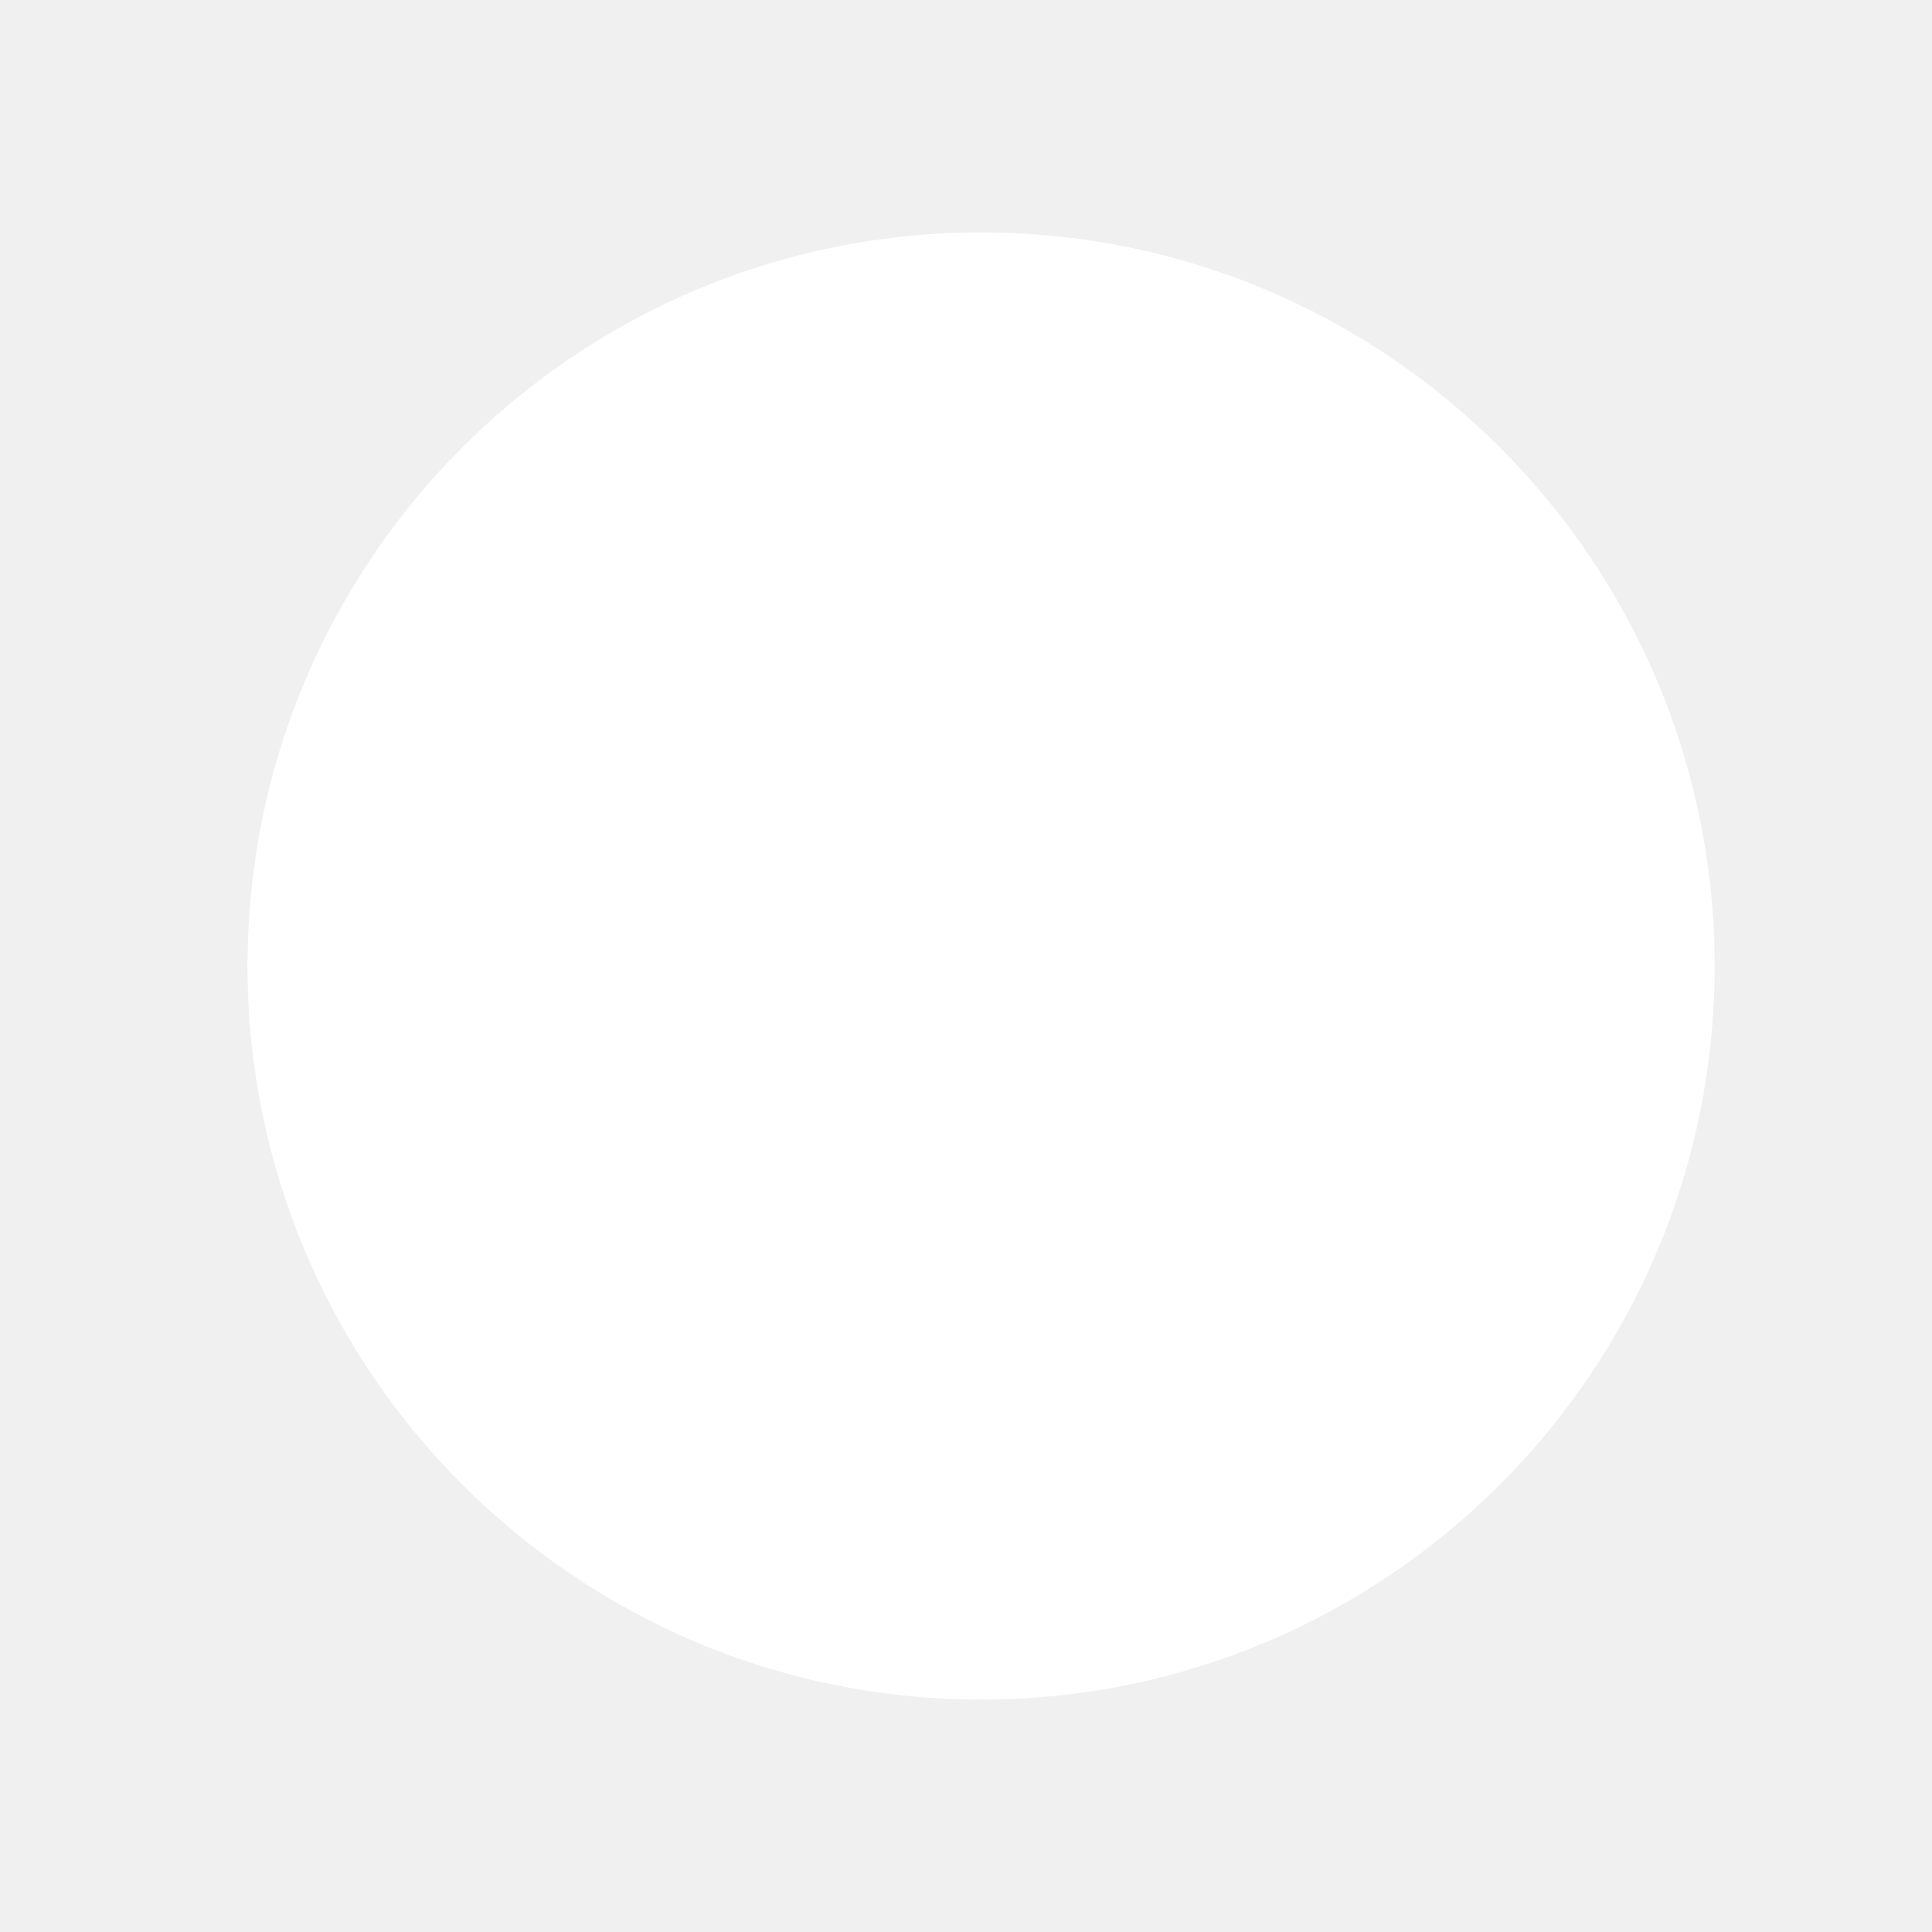
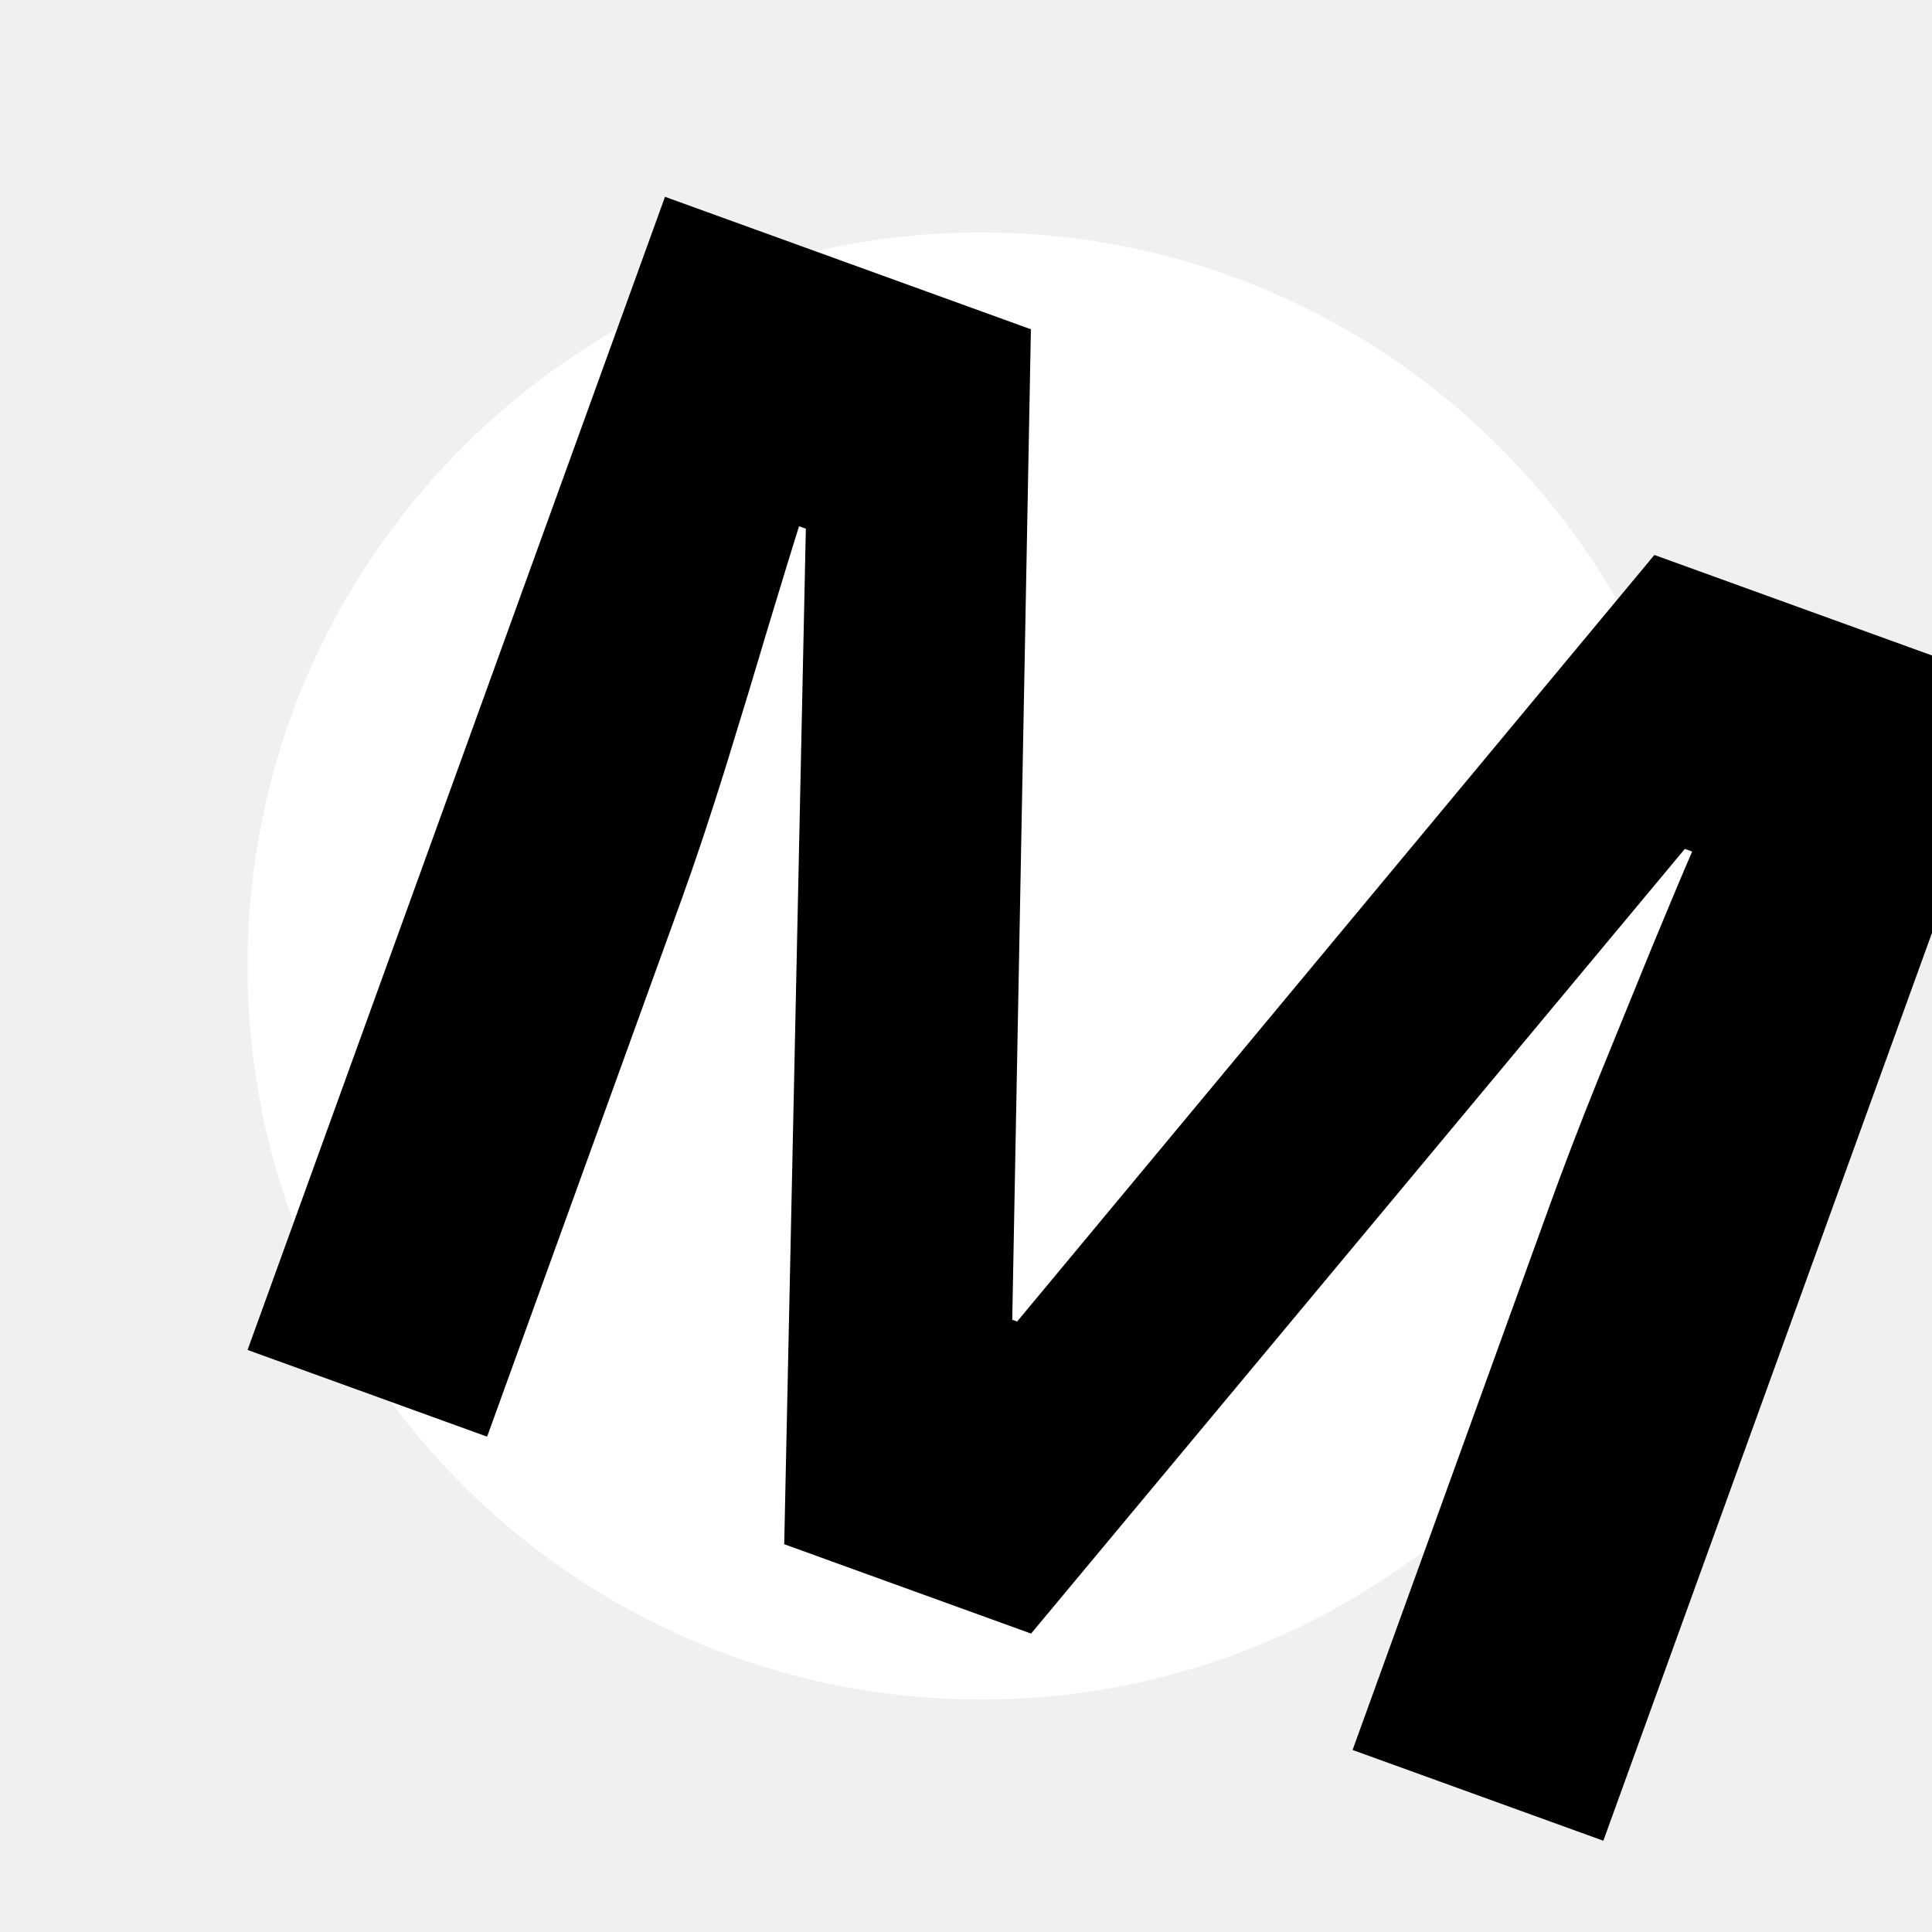
- <svg xmlns="http://www.w3.org/2000/svg" version="1.1" id="Layer_1" x="0px" y="0px" viewBox="0 0 64 64" style="enable-background:new 0 0 64 64;" xml:space="preserve">
-   <style type="text/css">
- 	.st0{fill:#FFFFFF;}
- </style>
-   <circle class="st0" cx="32.5" cy="32" r="24.3" />
+ <svg xmlns="http://www.w3.org/2000/svg" version="1.1" viewBox="0 0 64 64">
+   <defs>
+     <style>
+       .st0 {
+         fill: #fff;
+       }
+ 
+       .st1 {
+         font-family: DINAlternate-Bold, 'DIN Alternate';
+         font-size: 56.9px;
+         font-weight: 700;
+       }
+     </style>
+   </defs>
+   <g id="Layer_1">
+     <circle class="st0" cx="32.5" cy="32" r="24.3" />
+   </g>
+   <g id="Layer_2">
+     <text class="st1" transform="translate(2.9 42.8) rotate(19.9) scale(1.1 1)">
+       <tspan x="0" y="0">M</tspan>
+     </text>
+   </g>
</svg>
